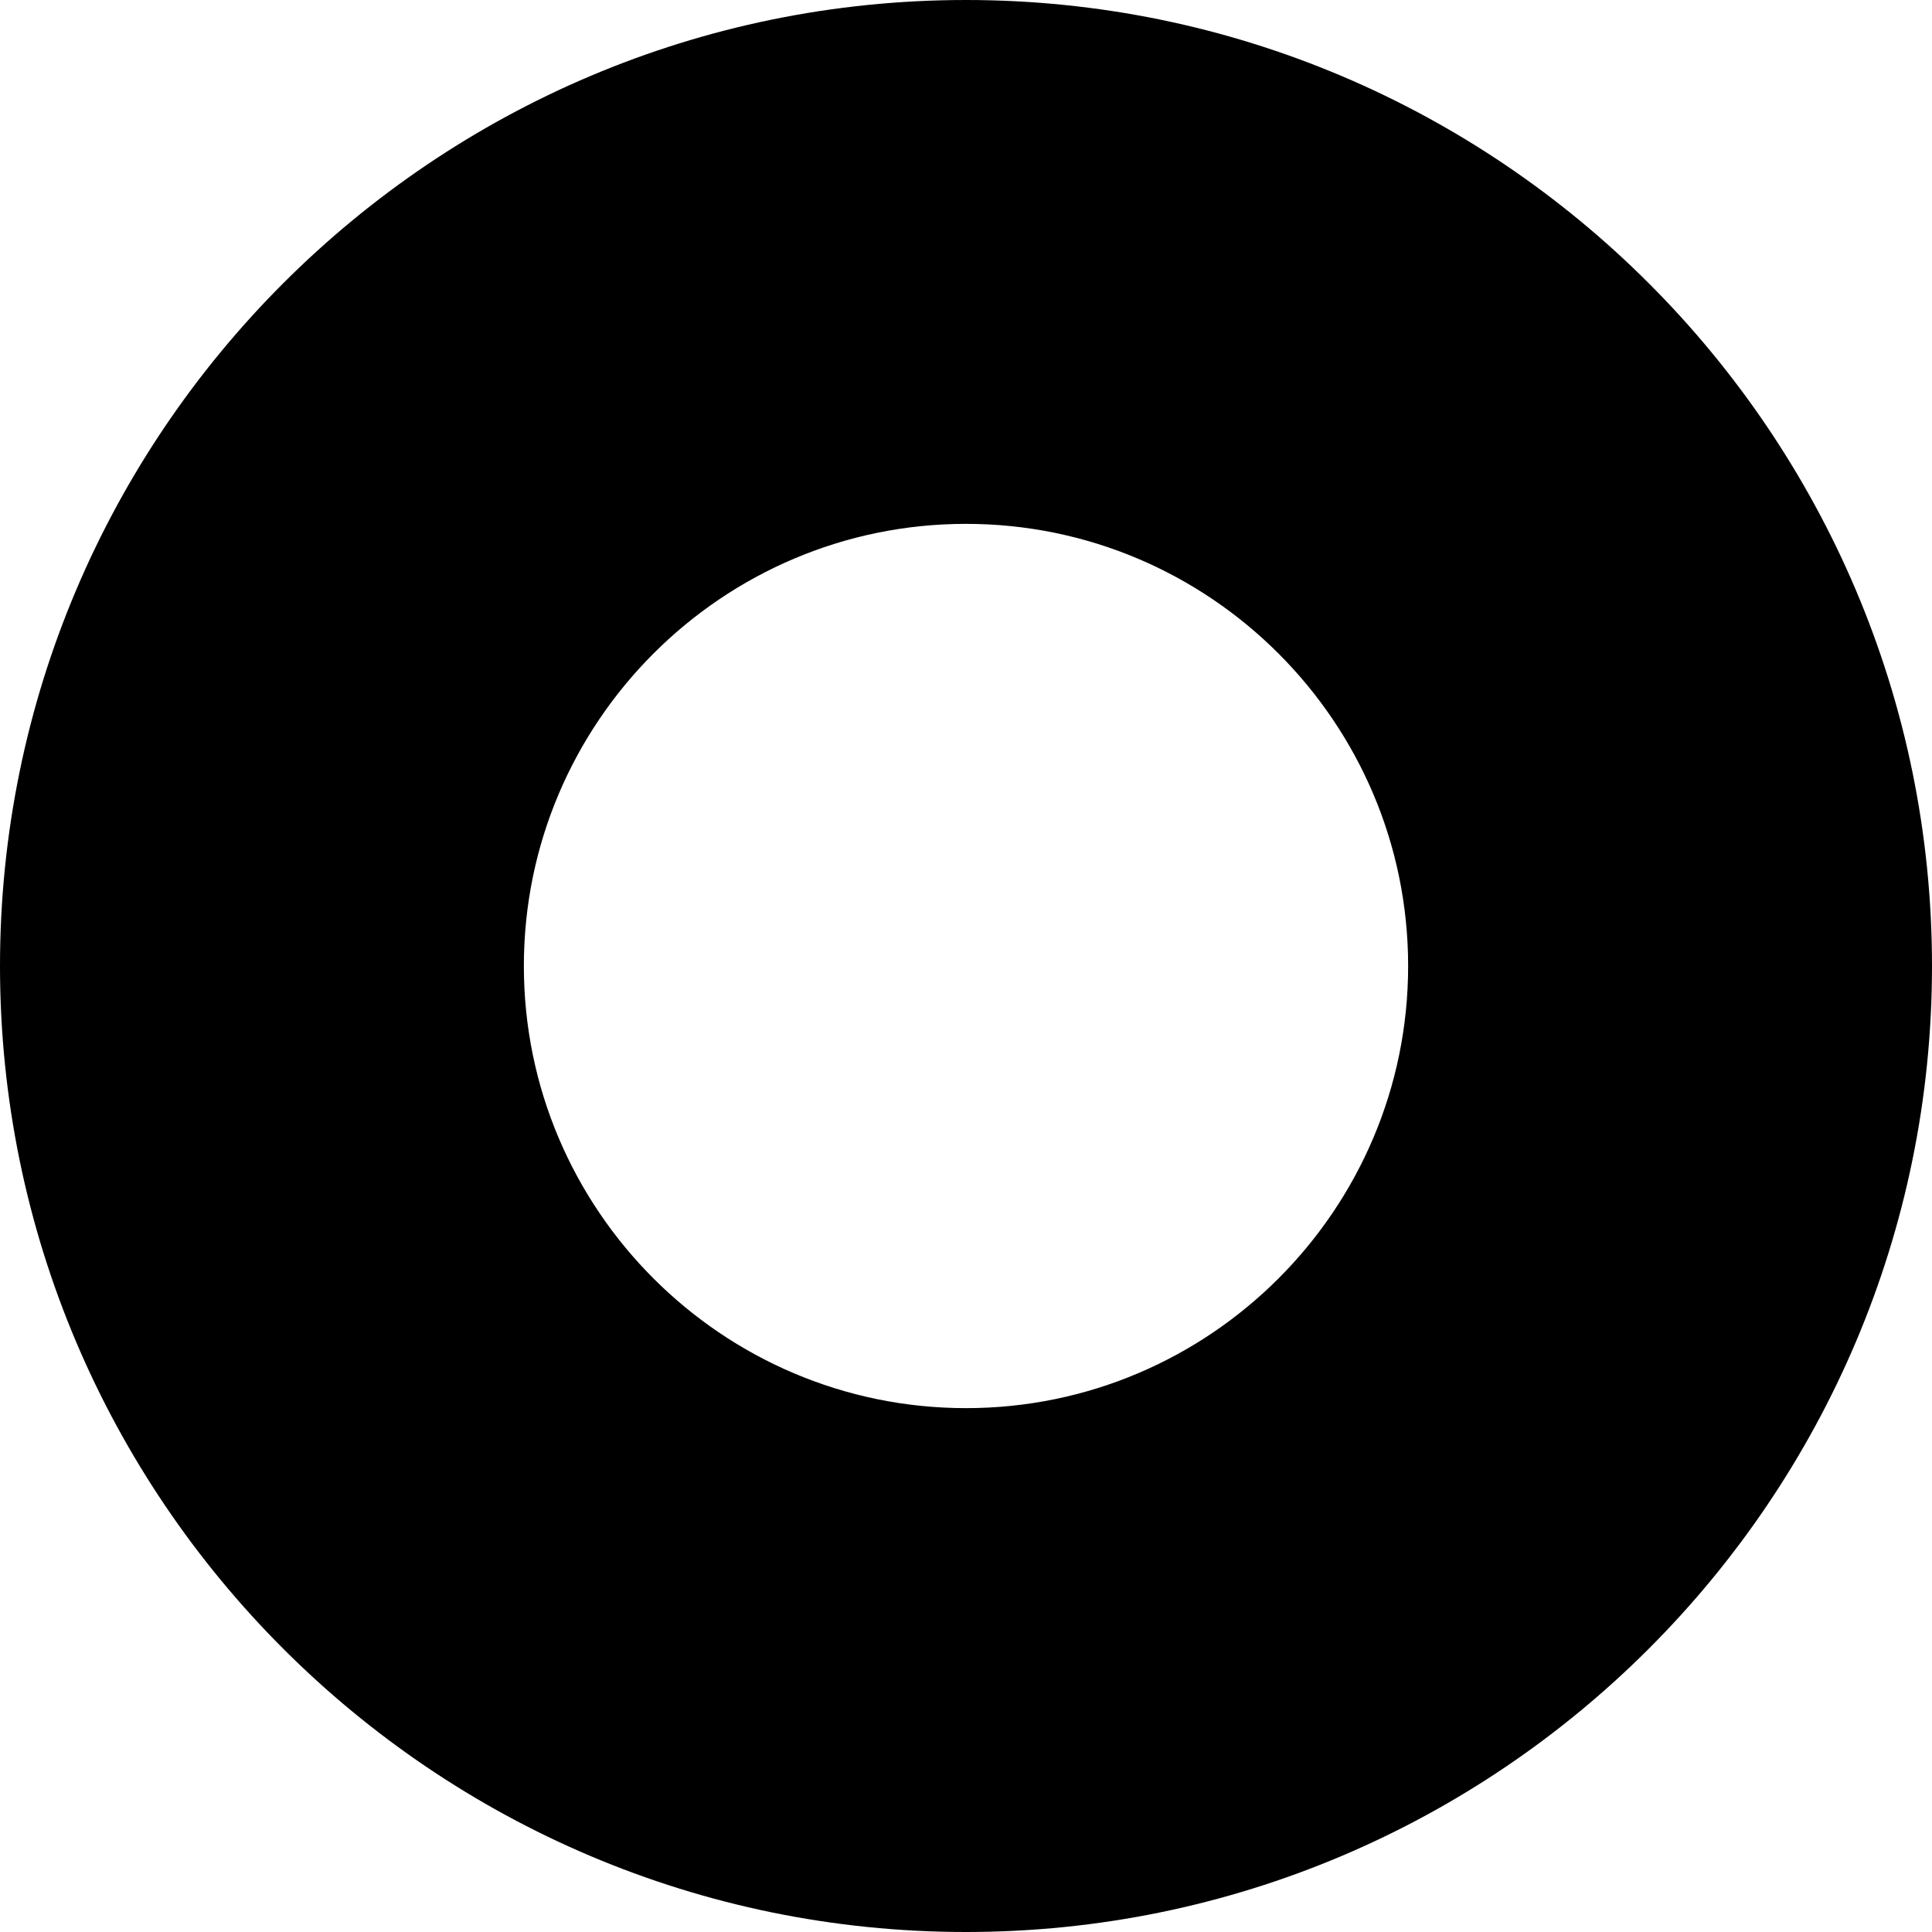
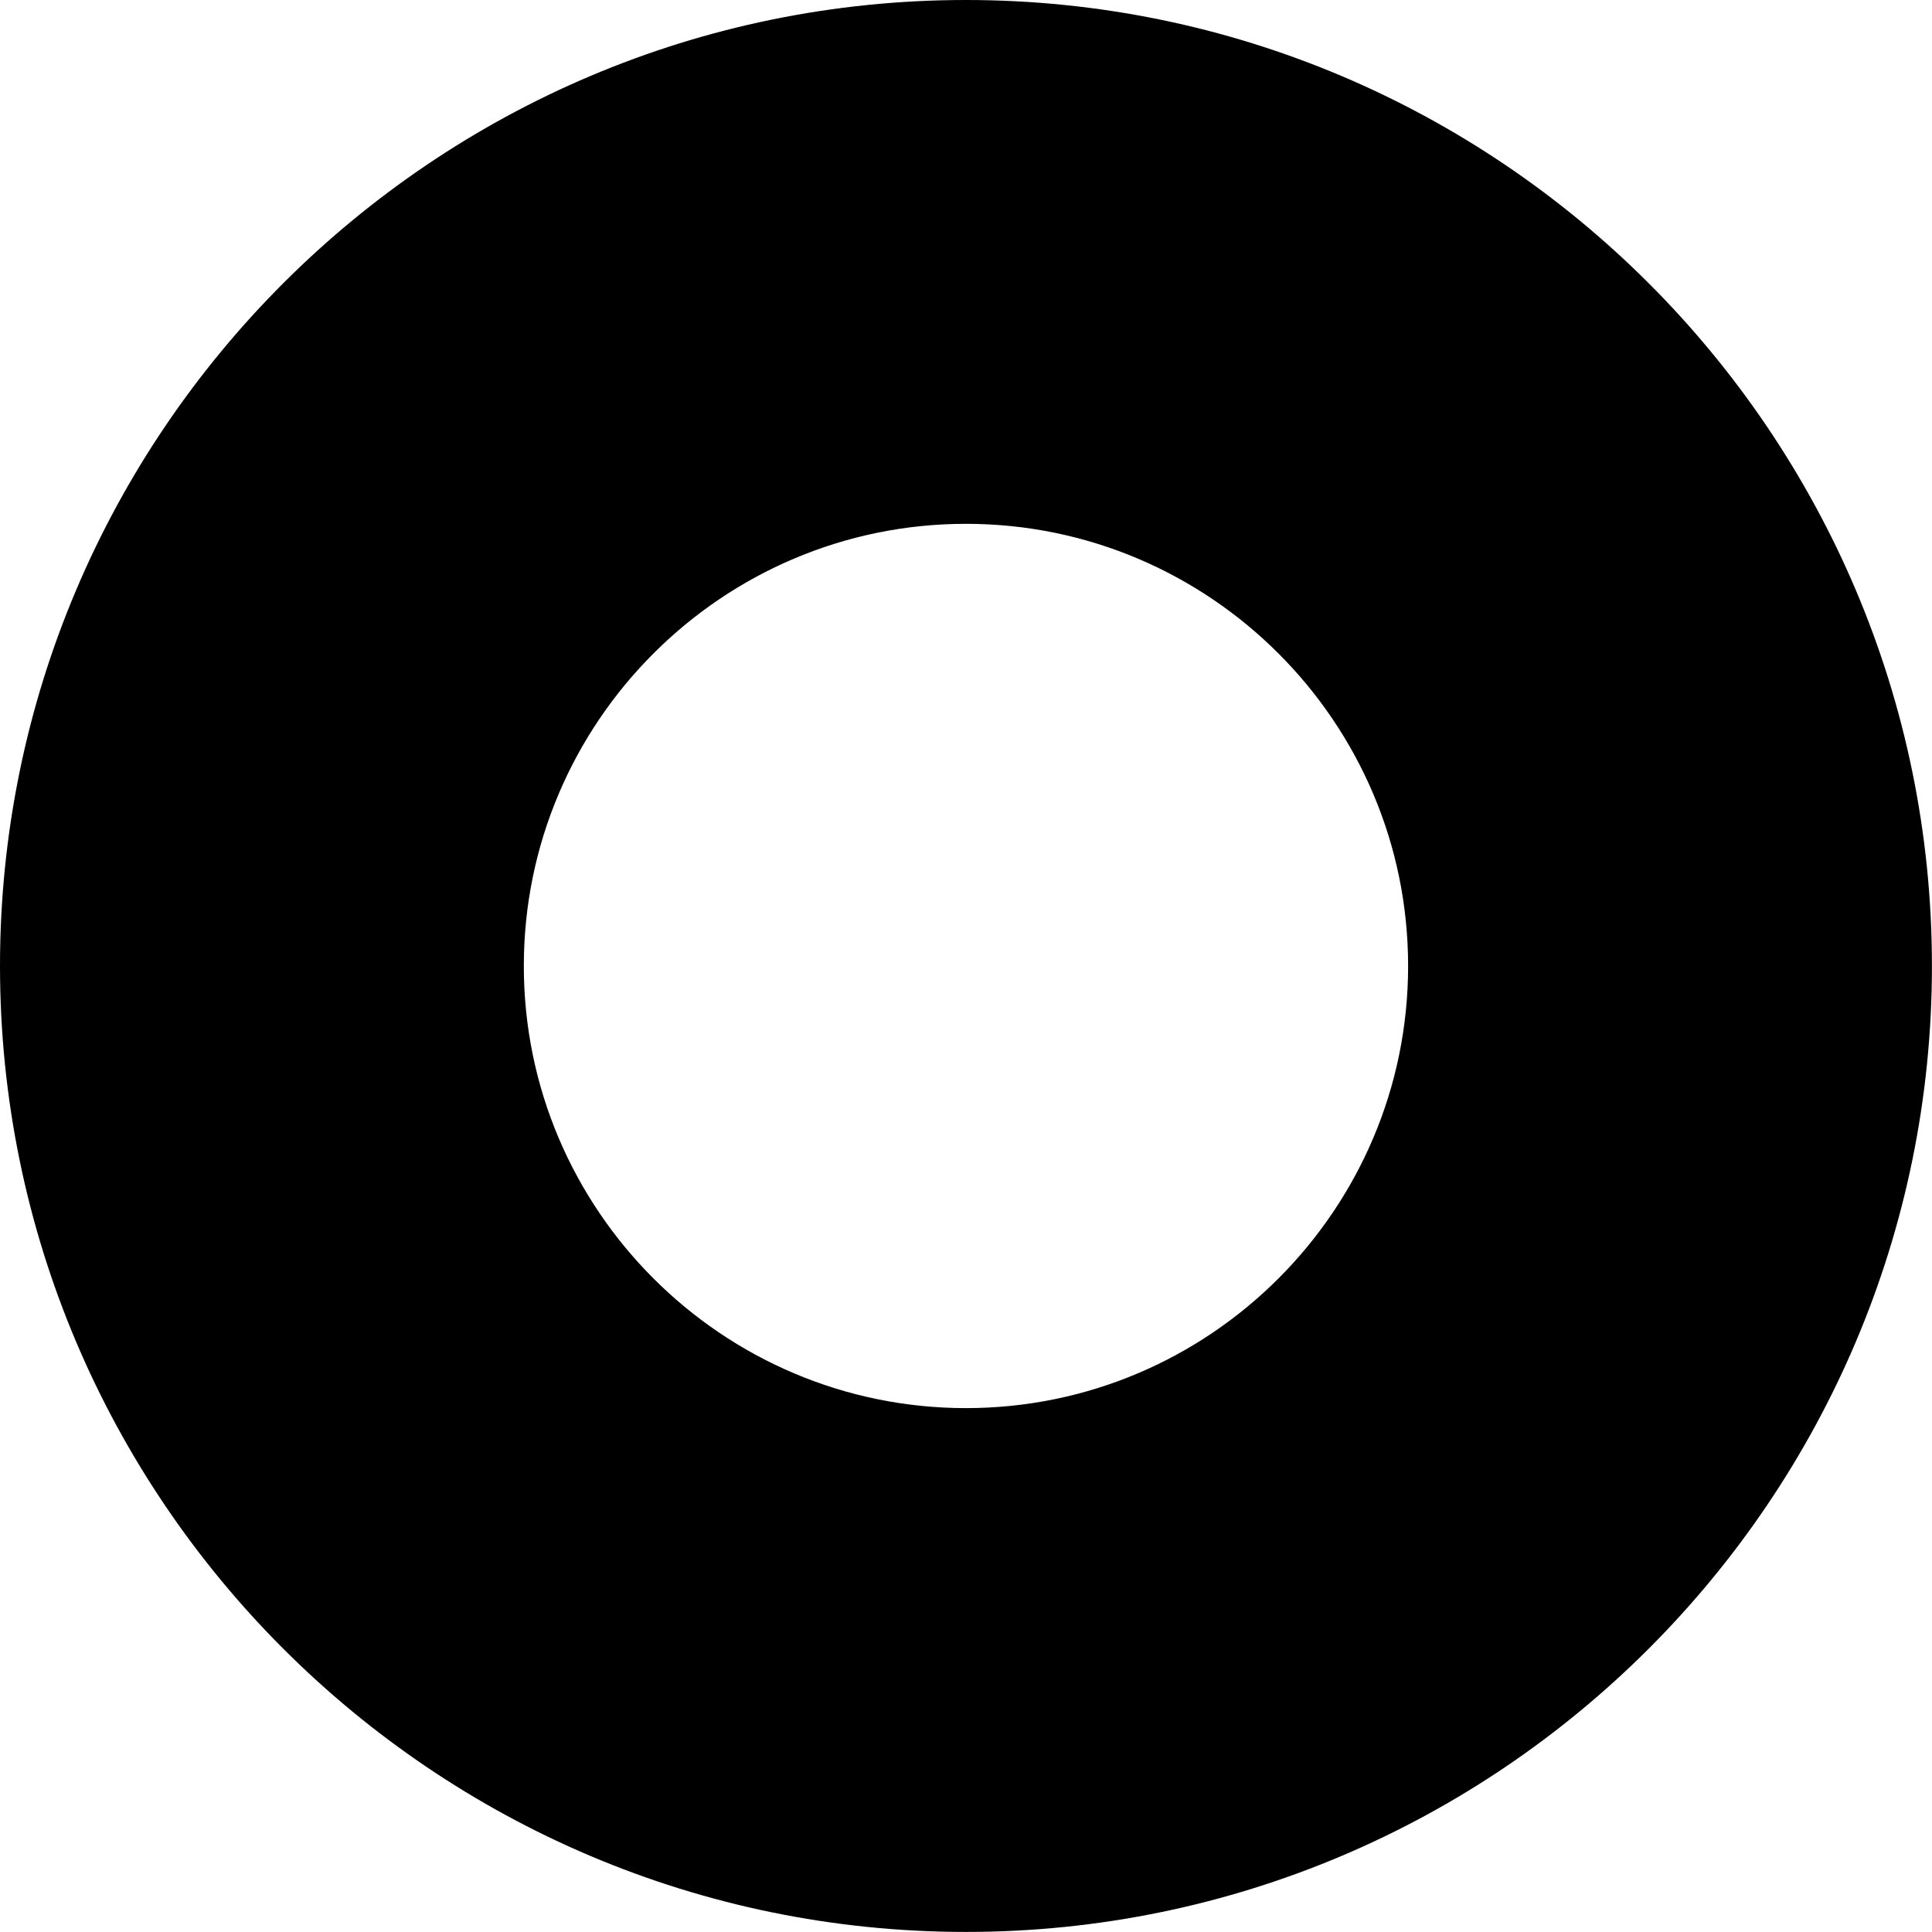
- <svg xmlns="http://www.w3.org/2000/svg" version="1.1" id="Capa_1" x="0px" y="0px" viewBox="0 0 117.47 117.47" xml:space="preserve" width="117.47" height="117.47">
-   <defs id="defs167">
- 	
- 	
- 	
- 	
- 	
- 
- 
- 
- 
- 
- 
- 
- 
- 
- 
- 
- 
- 
- 
- 
- </defs>
-   <path d="m 254.707,335.708 c 8.794,0 15.926,-7.132 15.926,-15.926 0,-8.794 -7.132,-15.926 -15.926,-15.926 h -100.859 v -143.334 h 100.859 c 8.794,0 15.926,-7.132 15.926,-15.926 0,-8.794 -7.132,-15.926 -15.926,-15.926 h -100.859 V 27.811 c 0,-8.796 -7.132,-15.926 -15.926,-15.926 -8.796,0 -15.926,7.13 -15.926,15.926 V 128.67 h -143.333 V 27.804 c 0,-8.794 -7.132,-15.926 -15.926,-15.926 -8.796,0 -15.926,7.132 -15.926,15.926 V 128.671 h -100.867 c -8.794,0 -15.926,7.132 -15.926,15.926 0,8.794 7.132,15.926 15.926,15.926 h 100.867 v 143.333 h -100.867 c -8.794,0 -15.926,7.132 -15.926,15.926 0,8.794 7.132,15.926 15.926,15.926 h 100.867 v 100.859 c 0,8.796 7.13,15.926 15.926,15.926 8.794,0 15.926,-7.13 15.926,-15.926 v -100.859 h 143.333 v 100.867 c 0,8.794 7.13,15.926 15.926,15.926 8.794,0 15.926,-7.132 15.926,-15.926 v -100.867 z m -276.044,-31.852 v -143.334 h 143.333 v 143.333 h -143.333 z" id="path122" />
-   <path d="m -150.099,111.399 25.235,-25.241 25.235,25.241 c 3.11,3.11 7.184,4.666 11.26,4.666 4.075,0 8.149,-1.556 11.26,-4.666 6.222,-6.213 6.222,-16.299 0,-22.519 l -25.234,-25.243 25.233,-25.243 c 6.222,-6.221 6.222,-16.306 0,-22.519 -6.221,-6.221 -16.299,-6.221 -22.519,0 l -25.235,25.241 -25.235,-25.241 c -6.221,-6.221 -16.299,-6.221 -22.519,0 -6.222,6.213 -6.222,16.299 0,22.519 l 25.233,25.243 -25.233,25.242 c -6.222,6.221 -6.222,16.307 0,22.519 3.11,3.11 7.184,4.666 11.26,4.666 4.075,0.001 8.149,-1.555 11.259,-4.665 z" id="path124" />
-   <path d="m 72.845,232.189 25.235,-25.243 c 6.221,-6.221 6.221,-16.307 0,-22.519 -6.222,-6.222 -16.3,-6.222 -22.521,0 l -25.235,25.241 -25.235,-25.241 c -6.221,-6.222 -16.299,-6.222 -22.519,0 -6.221,6.213 -6.221,16.299 0,22.519 l 25.235,25.243 -25.235,25.243 c -6.221,6.221 -6.221,16.307 0,22.519 3.11,3.11 7.186,4.666 11.26,4.666 4.075,0 8.149,-1.556 11.26,-4.666 l 25.235,-25.241 25.235,25.241 c 3.11,3.11 7.186,4.666 11.26,4.666 4.076,0 8.149,-1.556 11.261,-4.666 6.221,-6.213 6.221,-16.299 0,-22.519 z" id="path126" />
-   <path d="m 58.735,117.47 c 32.389,0 58.735,-26.346 58.735,-58.735 C 117.47,26.346 91.124,0 58.735,0 26.346,0 0,26.346 0,58.735 0,91.123 26.347,117.47 58.735,117.47 Z m 0,-85.618 c 14.822,0 26.883,12.061 26.883,26.883 0,14.822 -12.061,26.883 -26.883,26.883 -14.822,0 -26.883,-12.061 -26.883,-26.883 0,-14.822 12.061,-26.883 26.883,-26.883 z" id="path128" />
-   <path d="m 218.944,343.328 c -32.389,0 -58.735,26.346 -58.735,58.735 0,32.389 26.346,58.735 58.735,58.735 32.388,0 58.735,-26.346 58.735,-58.735 0,-32.389 -26.347,-58.735 -58.735,-58.735 z m 0,85.618 c -14.822,0 -26.883,-12.061 -26.883,-26.883 0,-14.822 12.061,-26.883 26.883,-26.883 14.822,0 26.883,12.061 26.883,26.883 0,14.822 -12.061,26.883 -26.883,26.883 z" id="path130" />
+ <svg xmlns="http://www.w3.org/2000/svg" width="31.081mm" height="31.081mm" version="1.1" viewBox="0 0 31.081 31.081">
+   <g transform="translate(-125.74 -40.29)">
+     <path d="m141.28 71.37c8.57 0 15.54-6.971 15.54-15.54 0-8.57-6.971-15.54-15.54-15.54s-15.54 6.971-15.54 15.54c0 8.569 6.971 15.54 15.54 15.54zm0-22.653c3.922 0 7.113 3.191 7.113 7.113s-3.191 7.113-7.113 7.113c-3.922 0-7.113-3.191-7.113-7.113s3.191-7.113 7.113-7.113z" stroke-width=".265" />
+   </g>
</svg>
